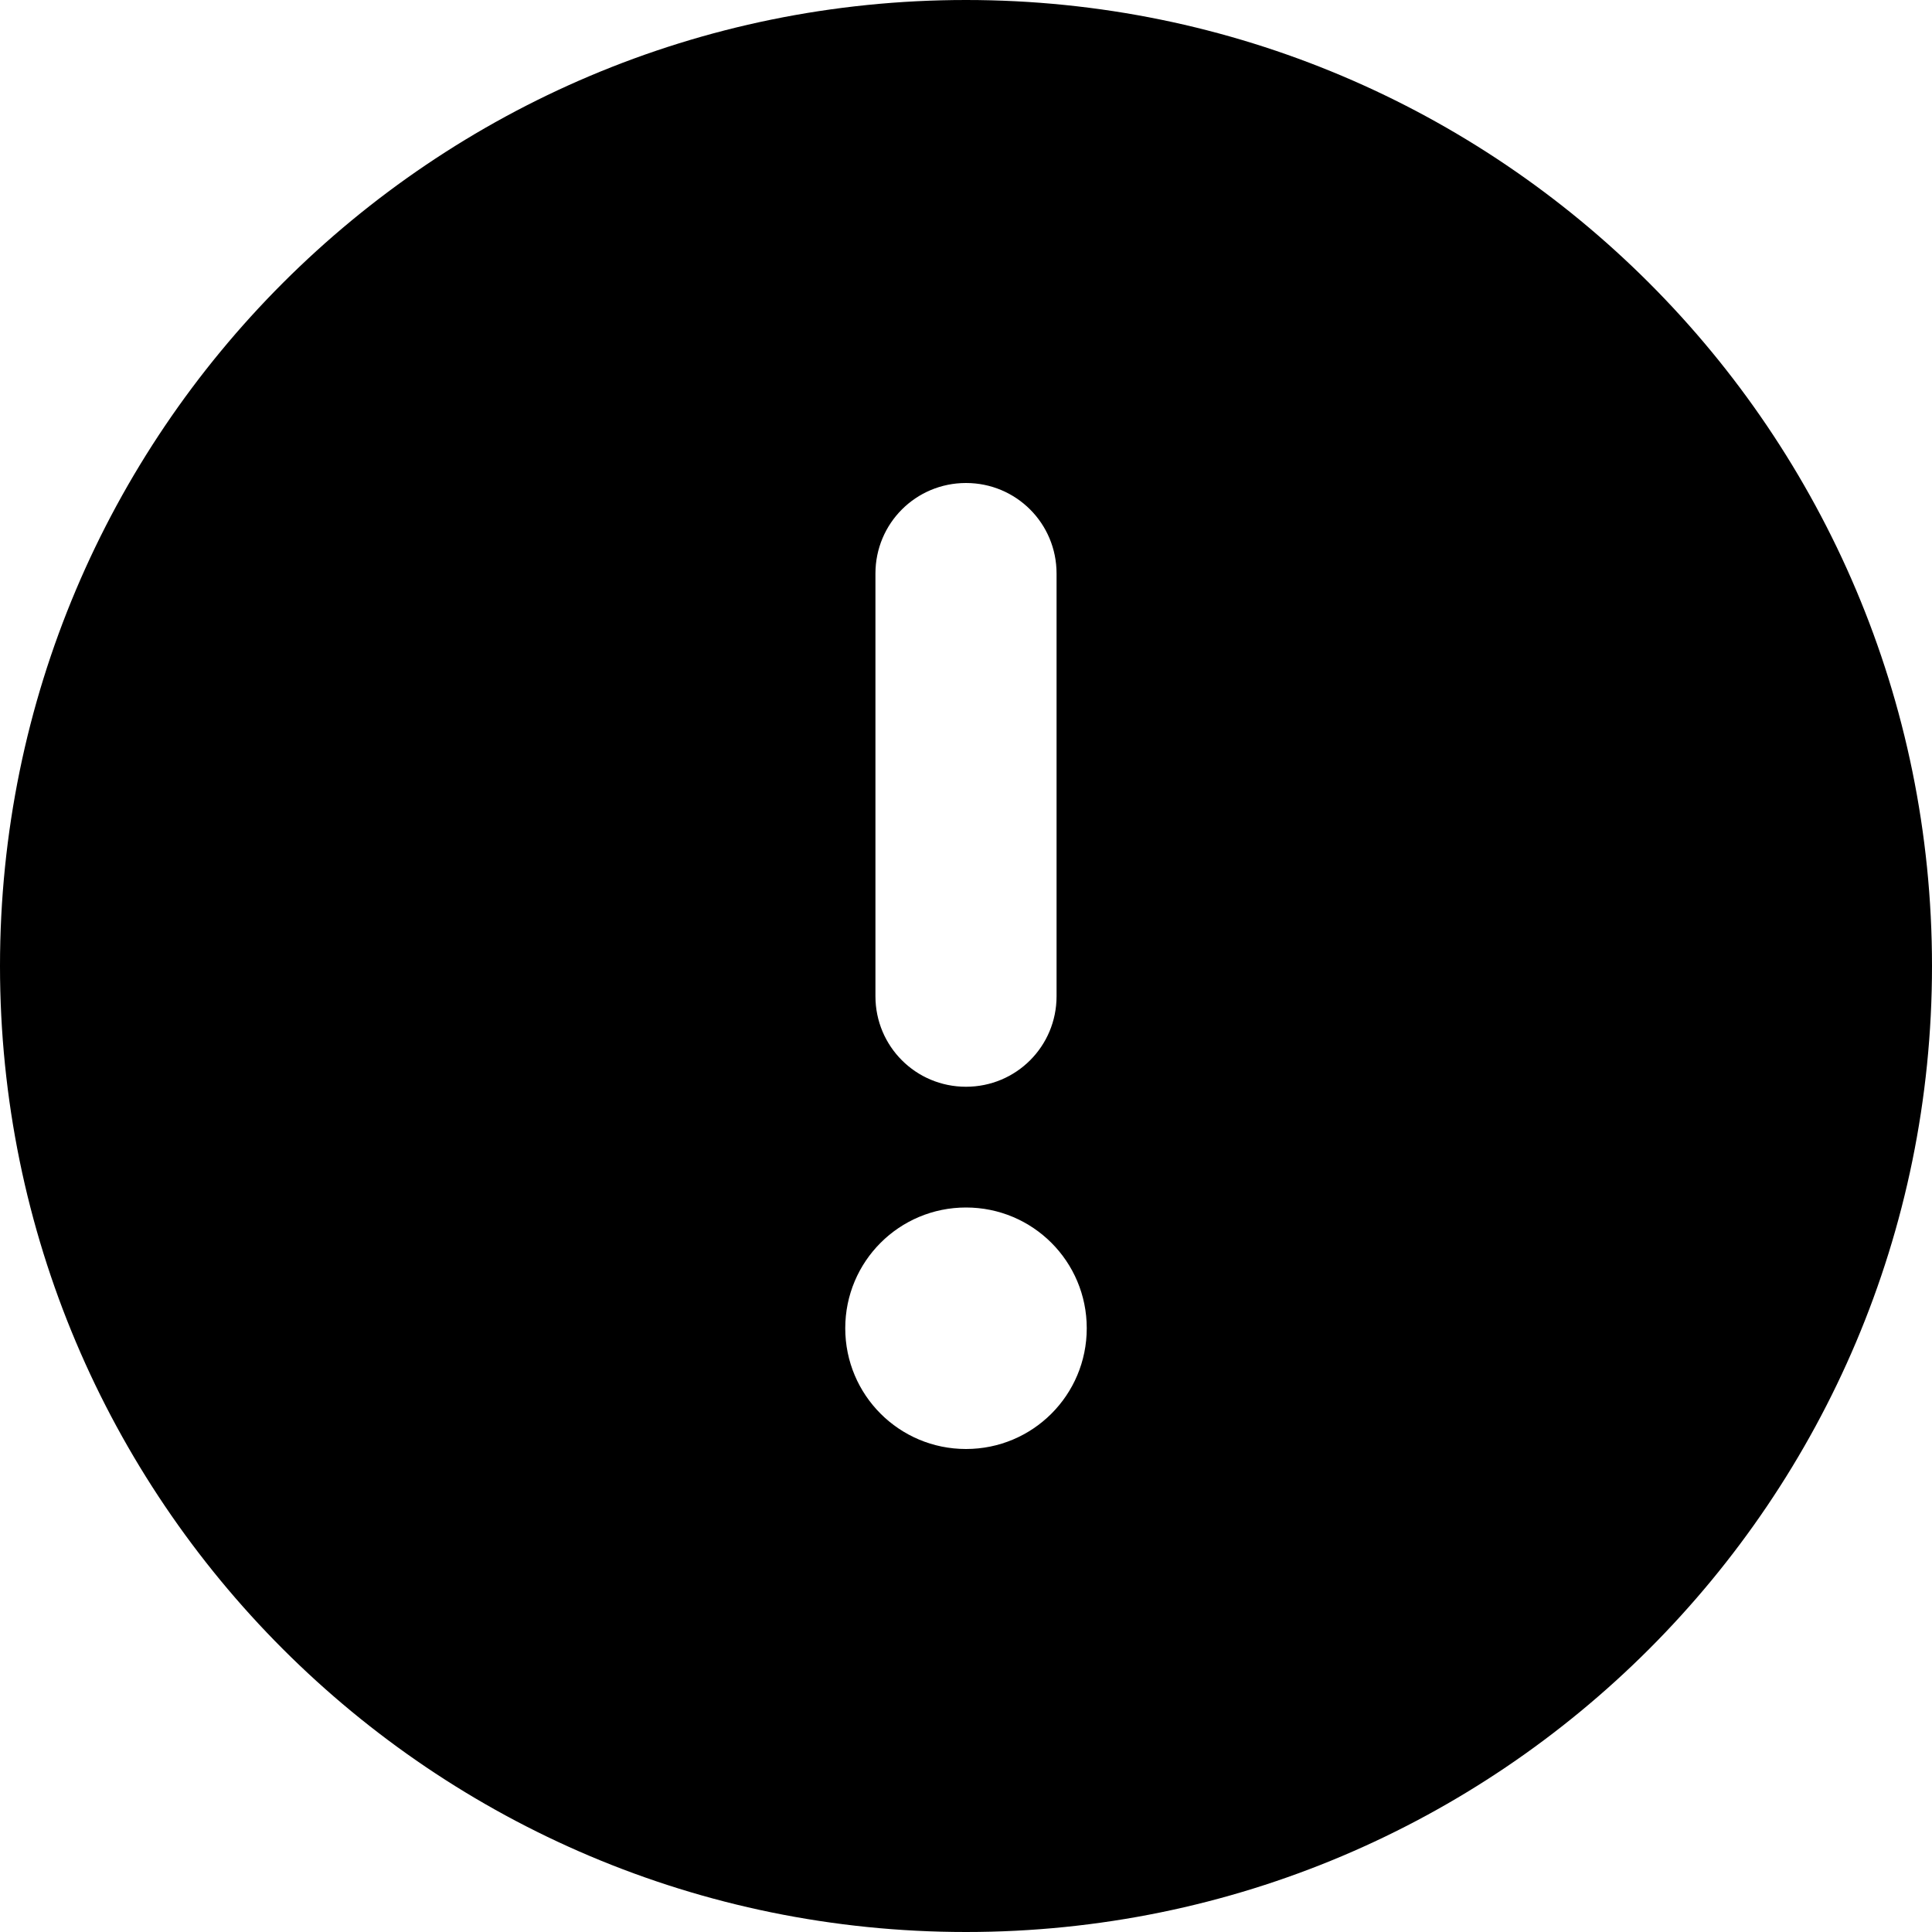
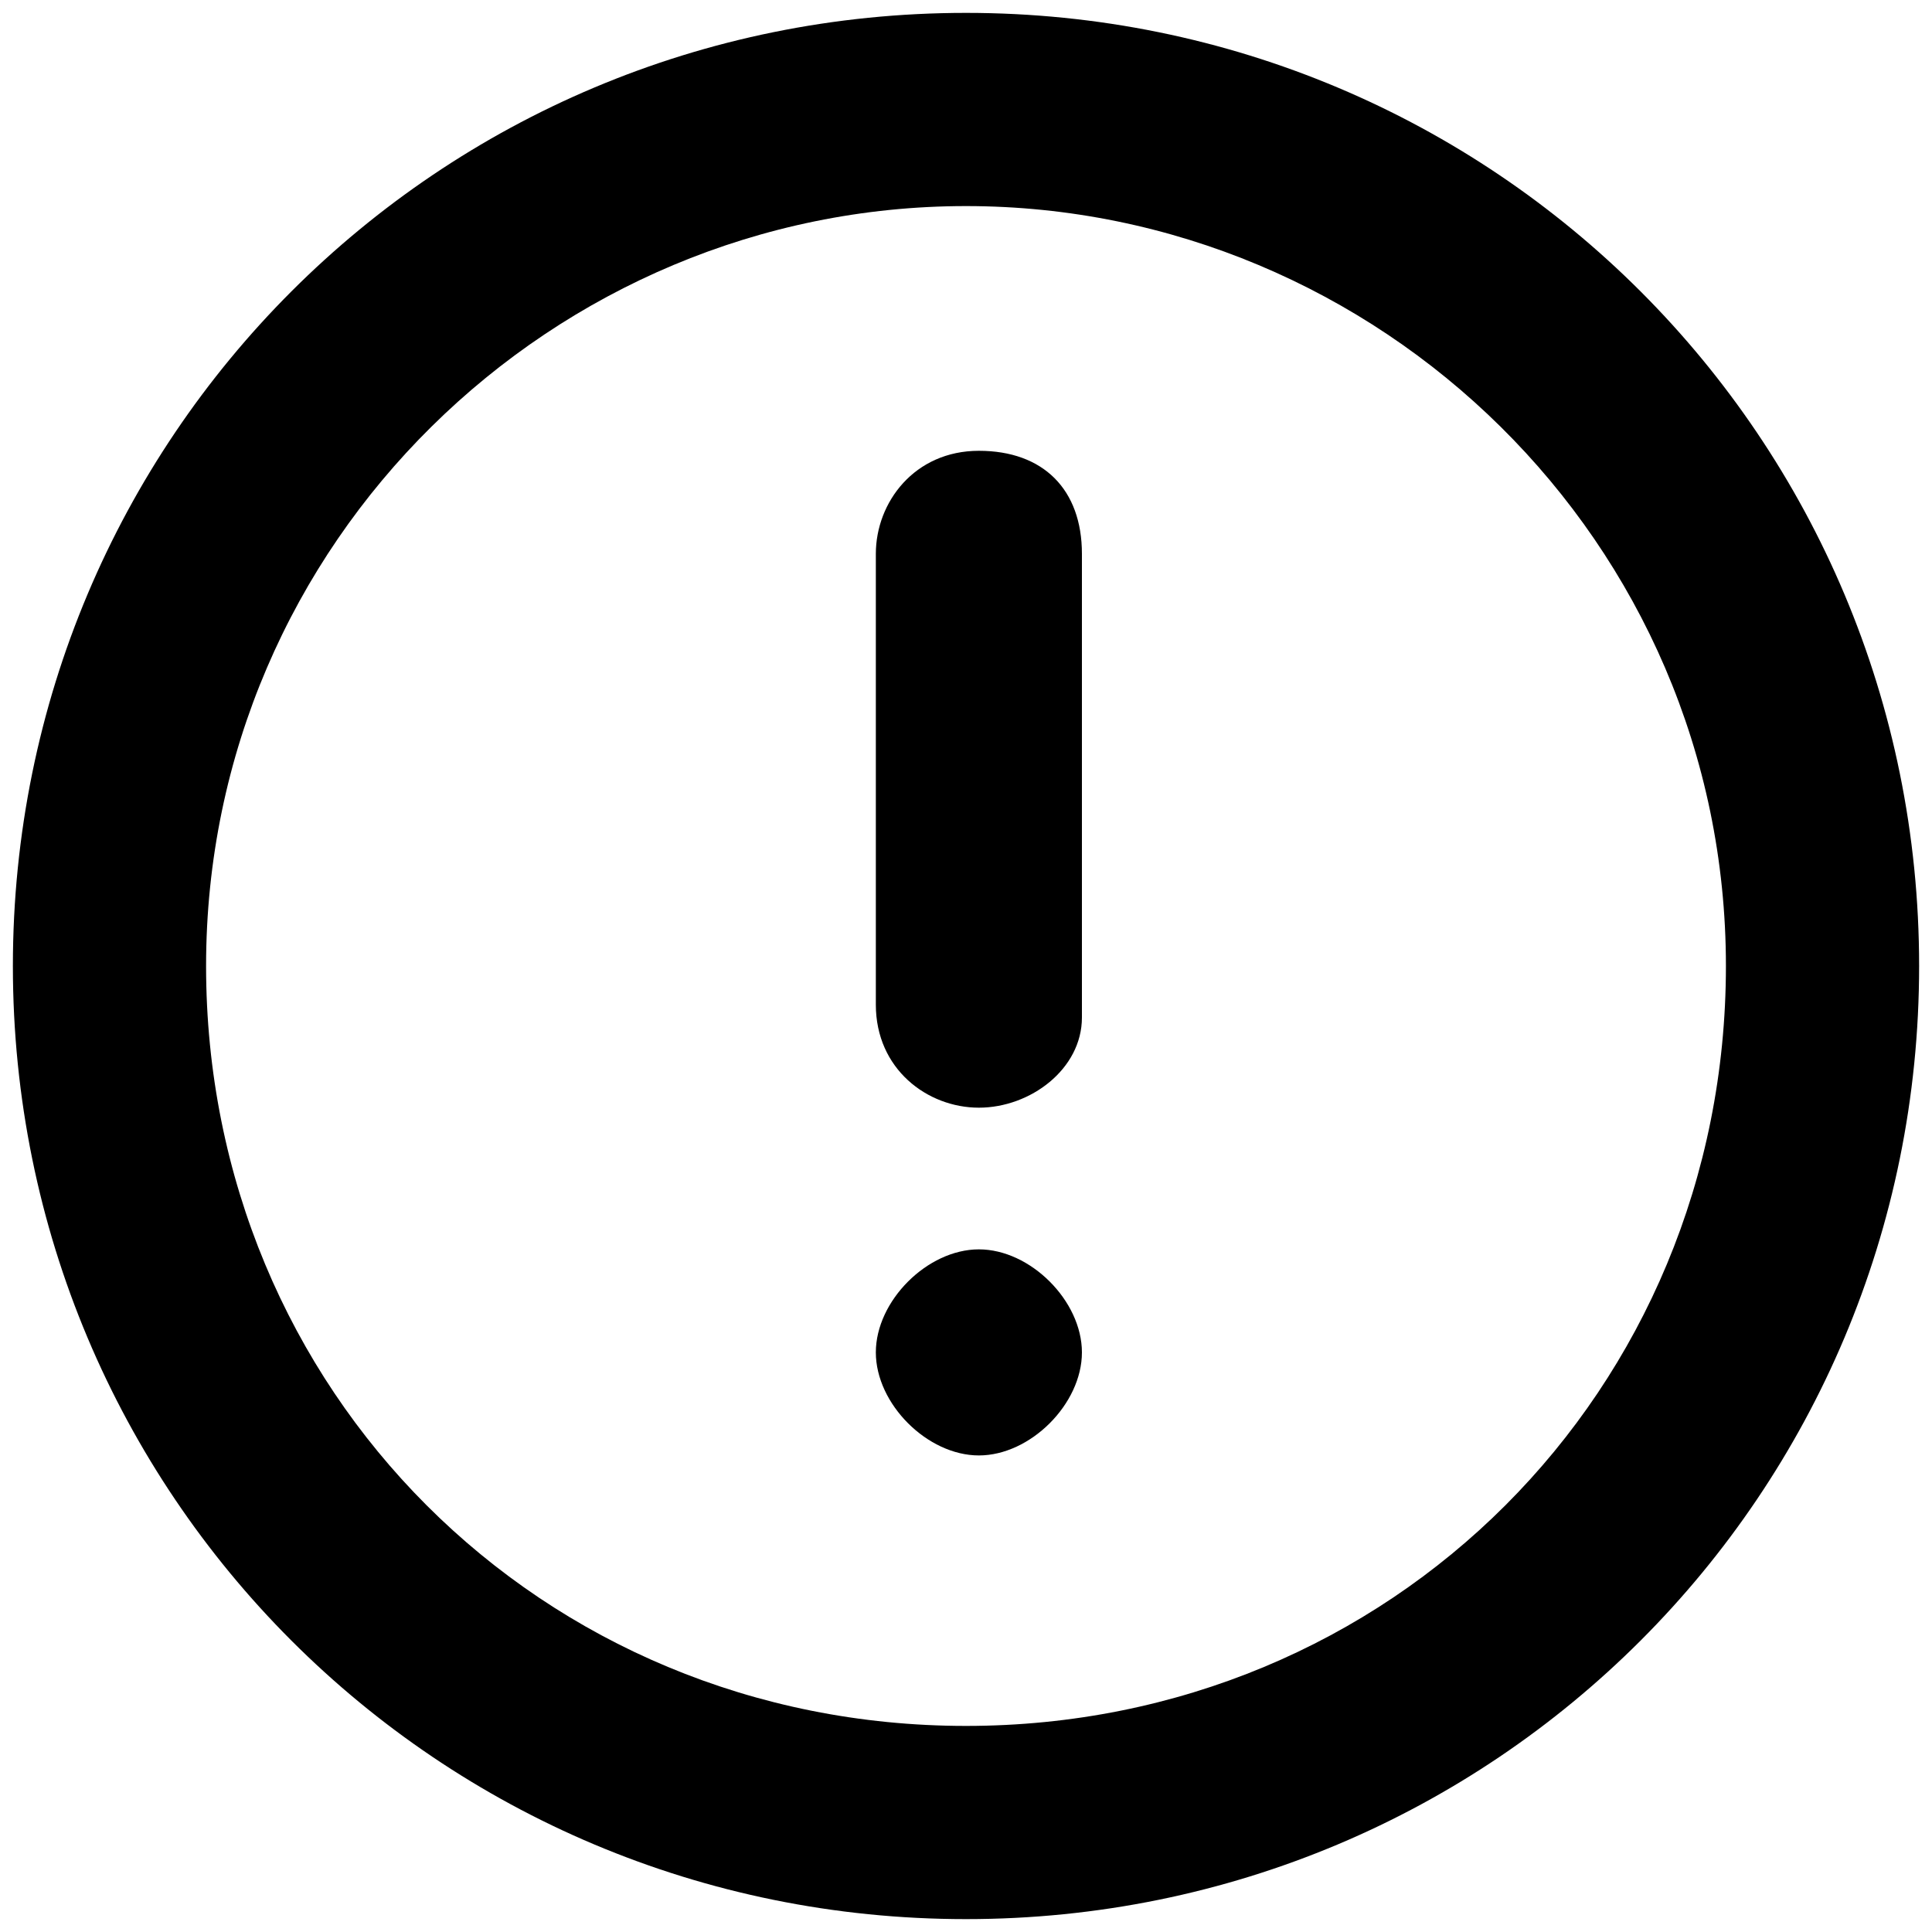
- <svg xmlns="http://www.w3.org/2000/svg" viewBox="0 0 512 512">
-   <path d="M256 512c141.4 0 256-114.6 256-256S397.4 0 256 0S0 114.6 0 256S114.6 512 256 512zm0-384c13.3 0 24 10.7 24 24V264c0 13.3-10.7 24-24 24s-24-10.7-24-24V152c0-13.3 10.7-24 24-24zm32 224c0 17.7-14.3 32-32 32s-32-14.3-32-32s14.3-32 32-32s32 14.3 32 32z" fill="currentColor" />
+ <svg xmlns="http://www.w3.org/2000/svg" version="1.1" id="Layer_1" x="0px" y="0px" viewBox="0 0 15 15" style="enable-background:new 0 0 15 15;" xml:space="preserve">
+   <path d="M7.6,8.6c-0.4,0-0.8-0.3-0.8-0.8V4.3c0-0.4,0.3-0.8,0.8-0.8s0.8,0.3,0.8,0.8v3.6C8.4,8.3,8,8.6,7.6,8.6z" />
+   <path d="M7.5,1.6c3.2,0,5.9,2.6,5.9,5.9s-2.6,5.9-5.9,5.9s-5.9-2.6-5.9-5.9S4.3,1.6,7.5,1.6 M7.5,0.1c-4.1,0-7.4,3.3-7.4,7.4  c0,4.1,3.3,7.4,7.4,7.4c4.1,0,7.4-3.3,7.4-7.4C14.9,3.4,11.6,0.1,7.5,0.1L7.5,0.1z" />
+   <path d="M7.6,9.7c-0.4,0-0.8,0.4-0.8,0.8s0.4,0.8,0.8,0.8s0.8-0.4,0.8-0.8S8,9.7,7.6,9.7L7.6,9.7z" />
</svg>
